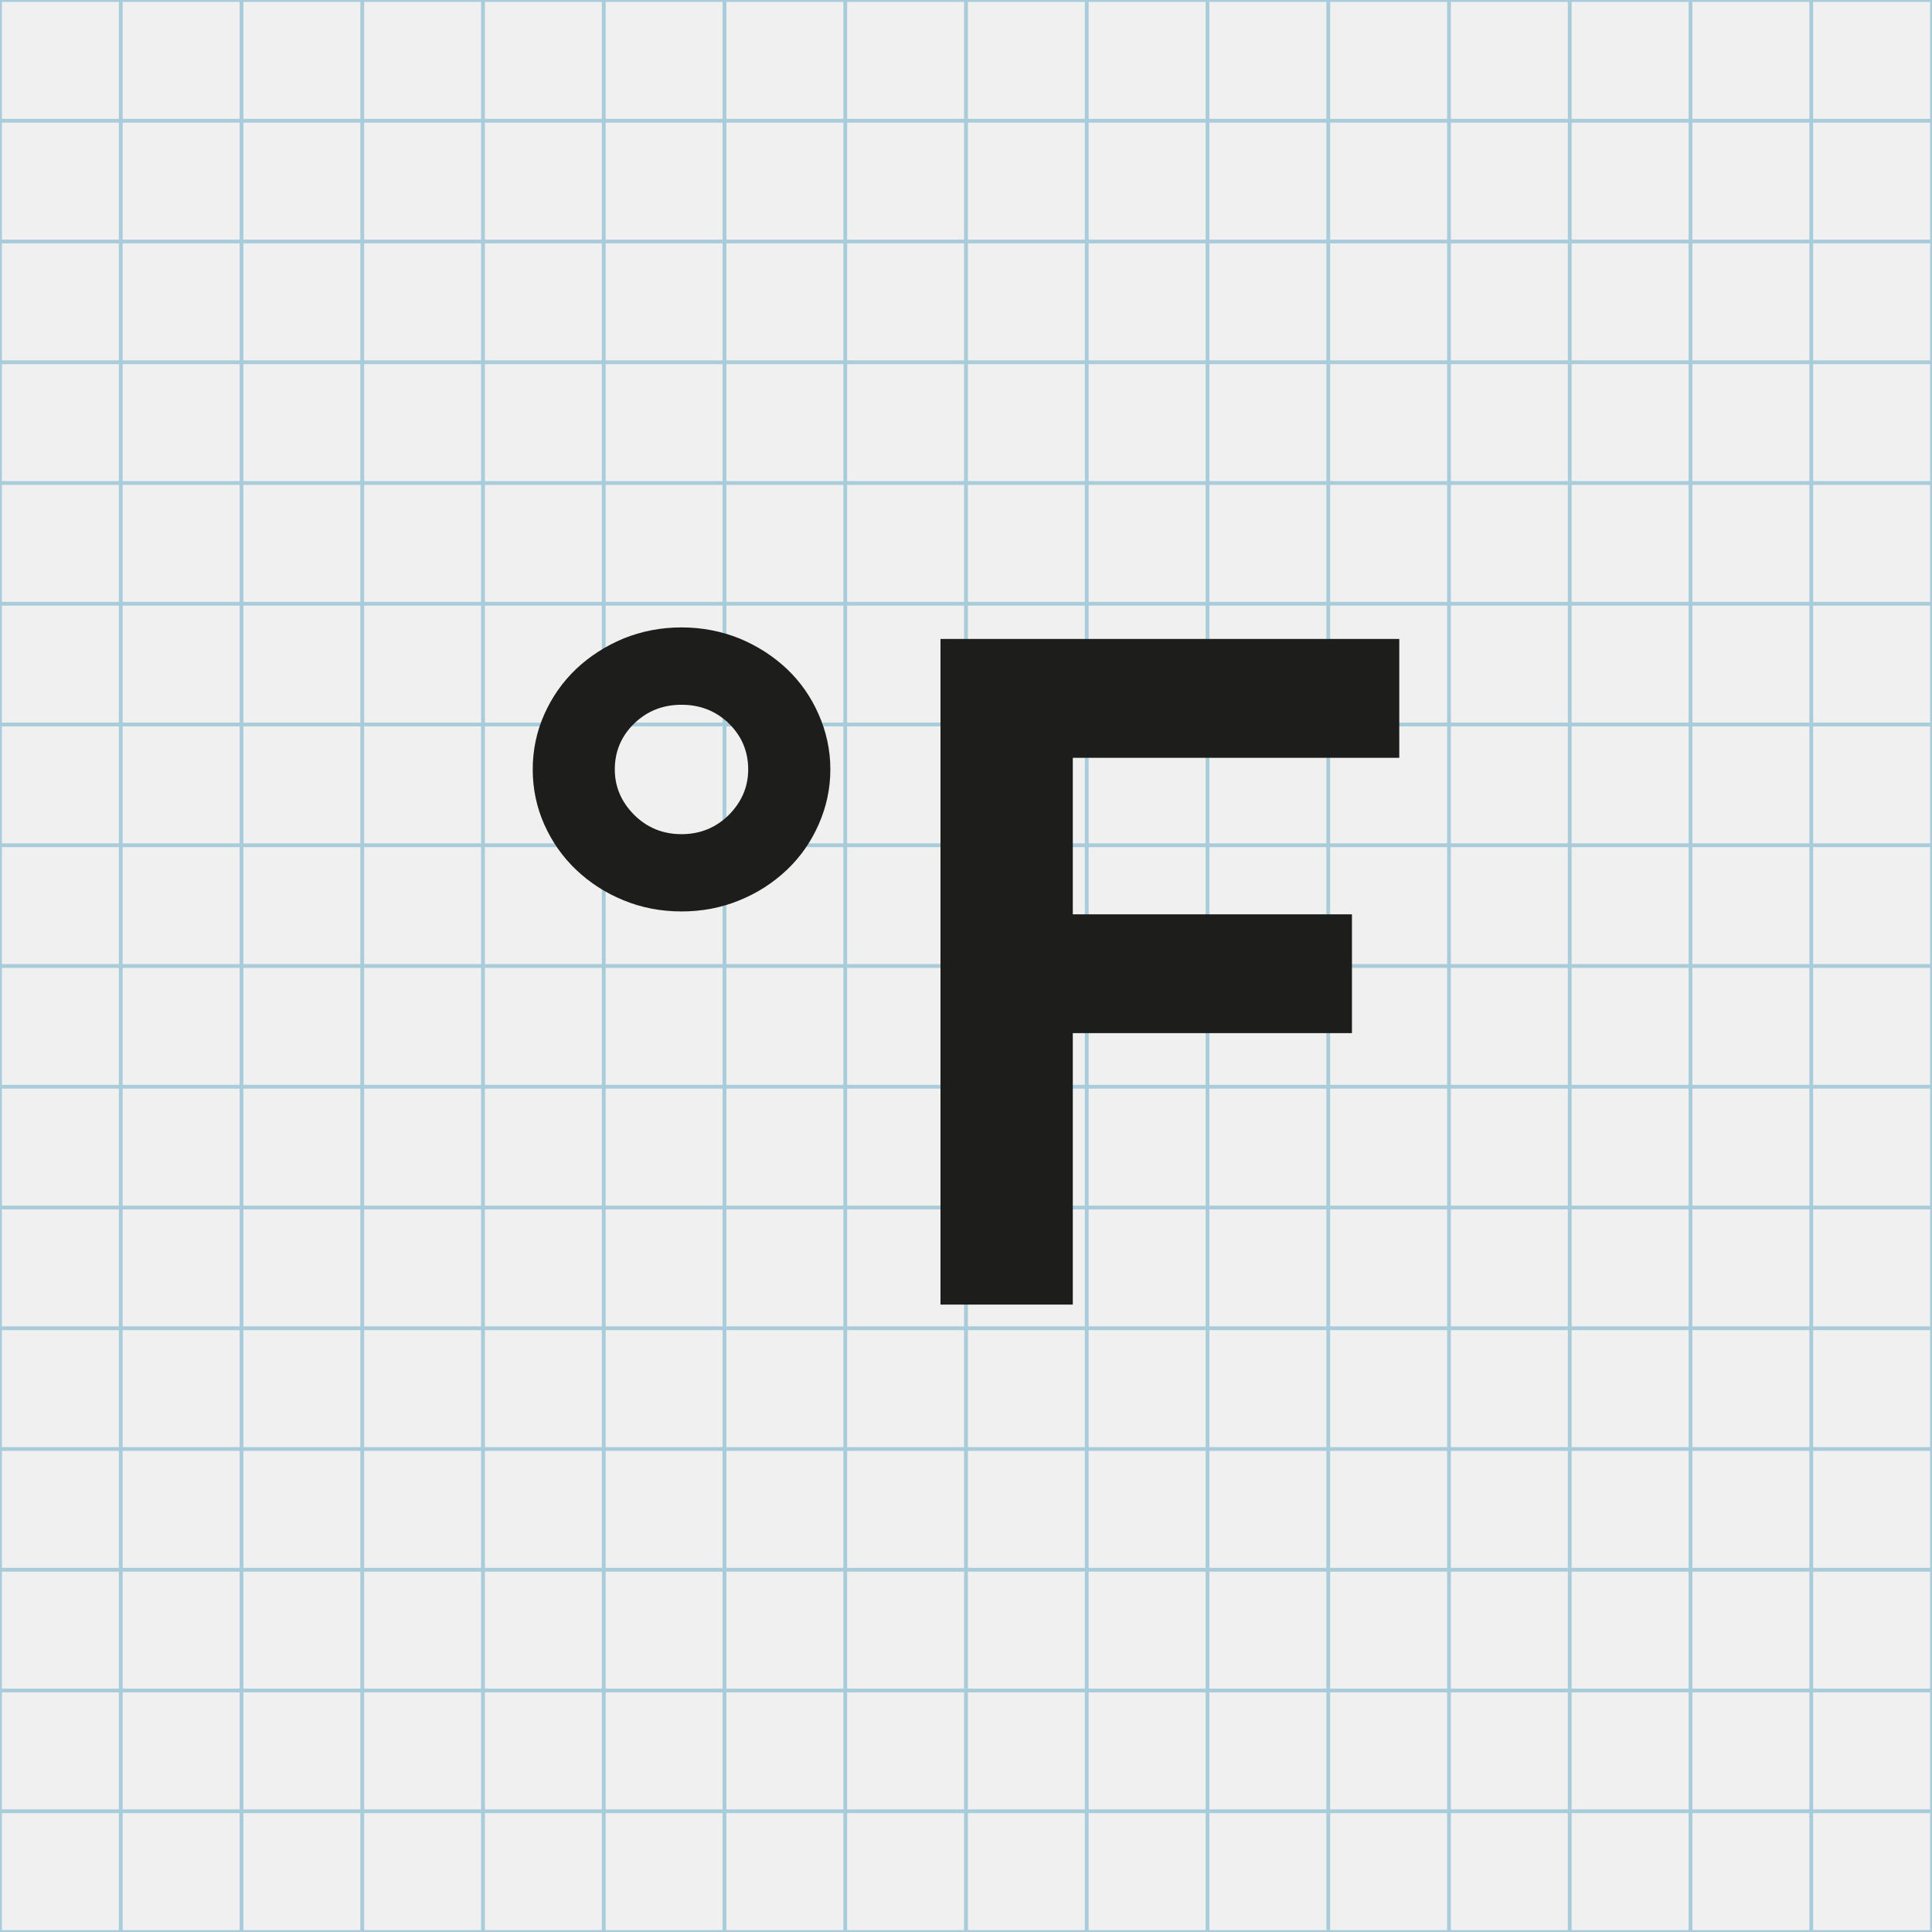
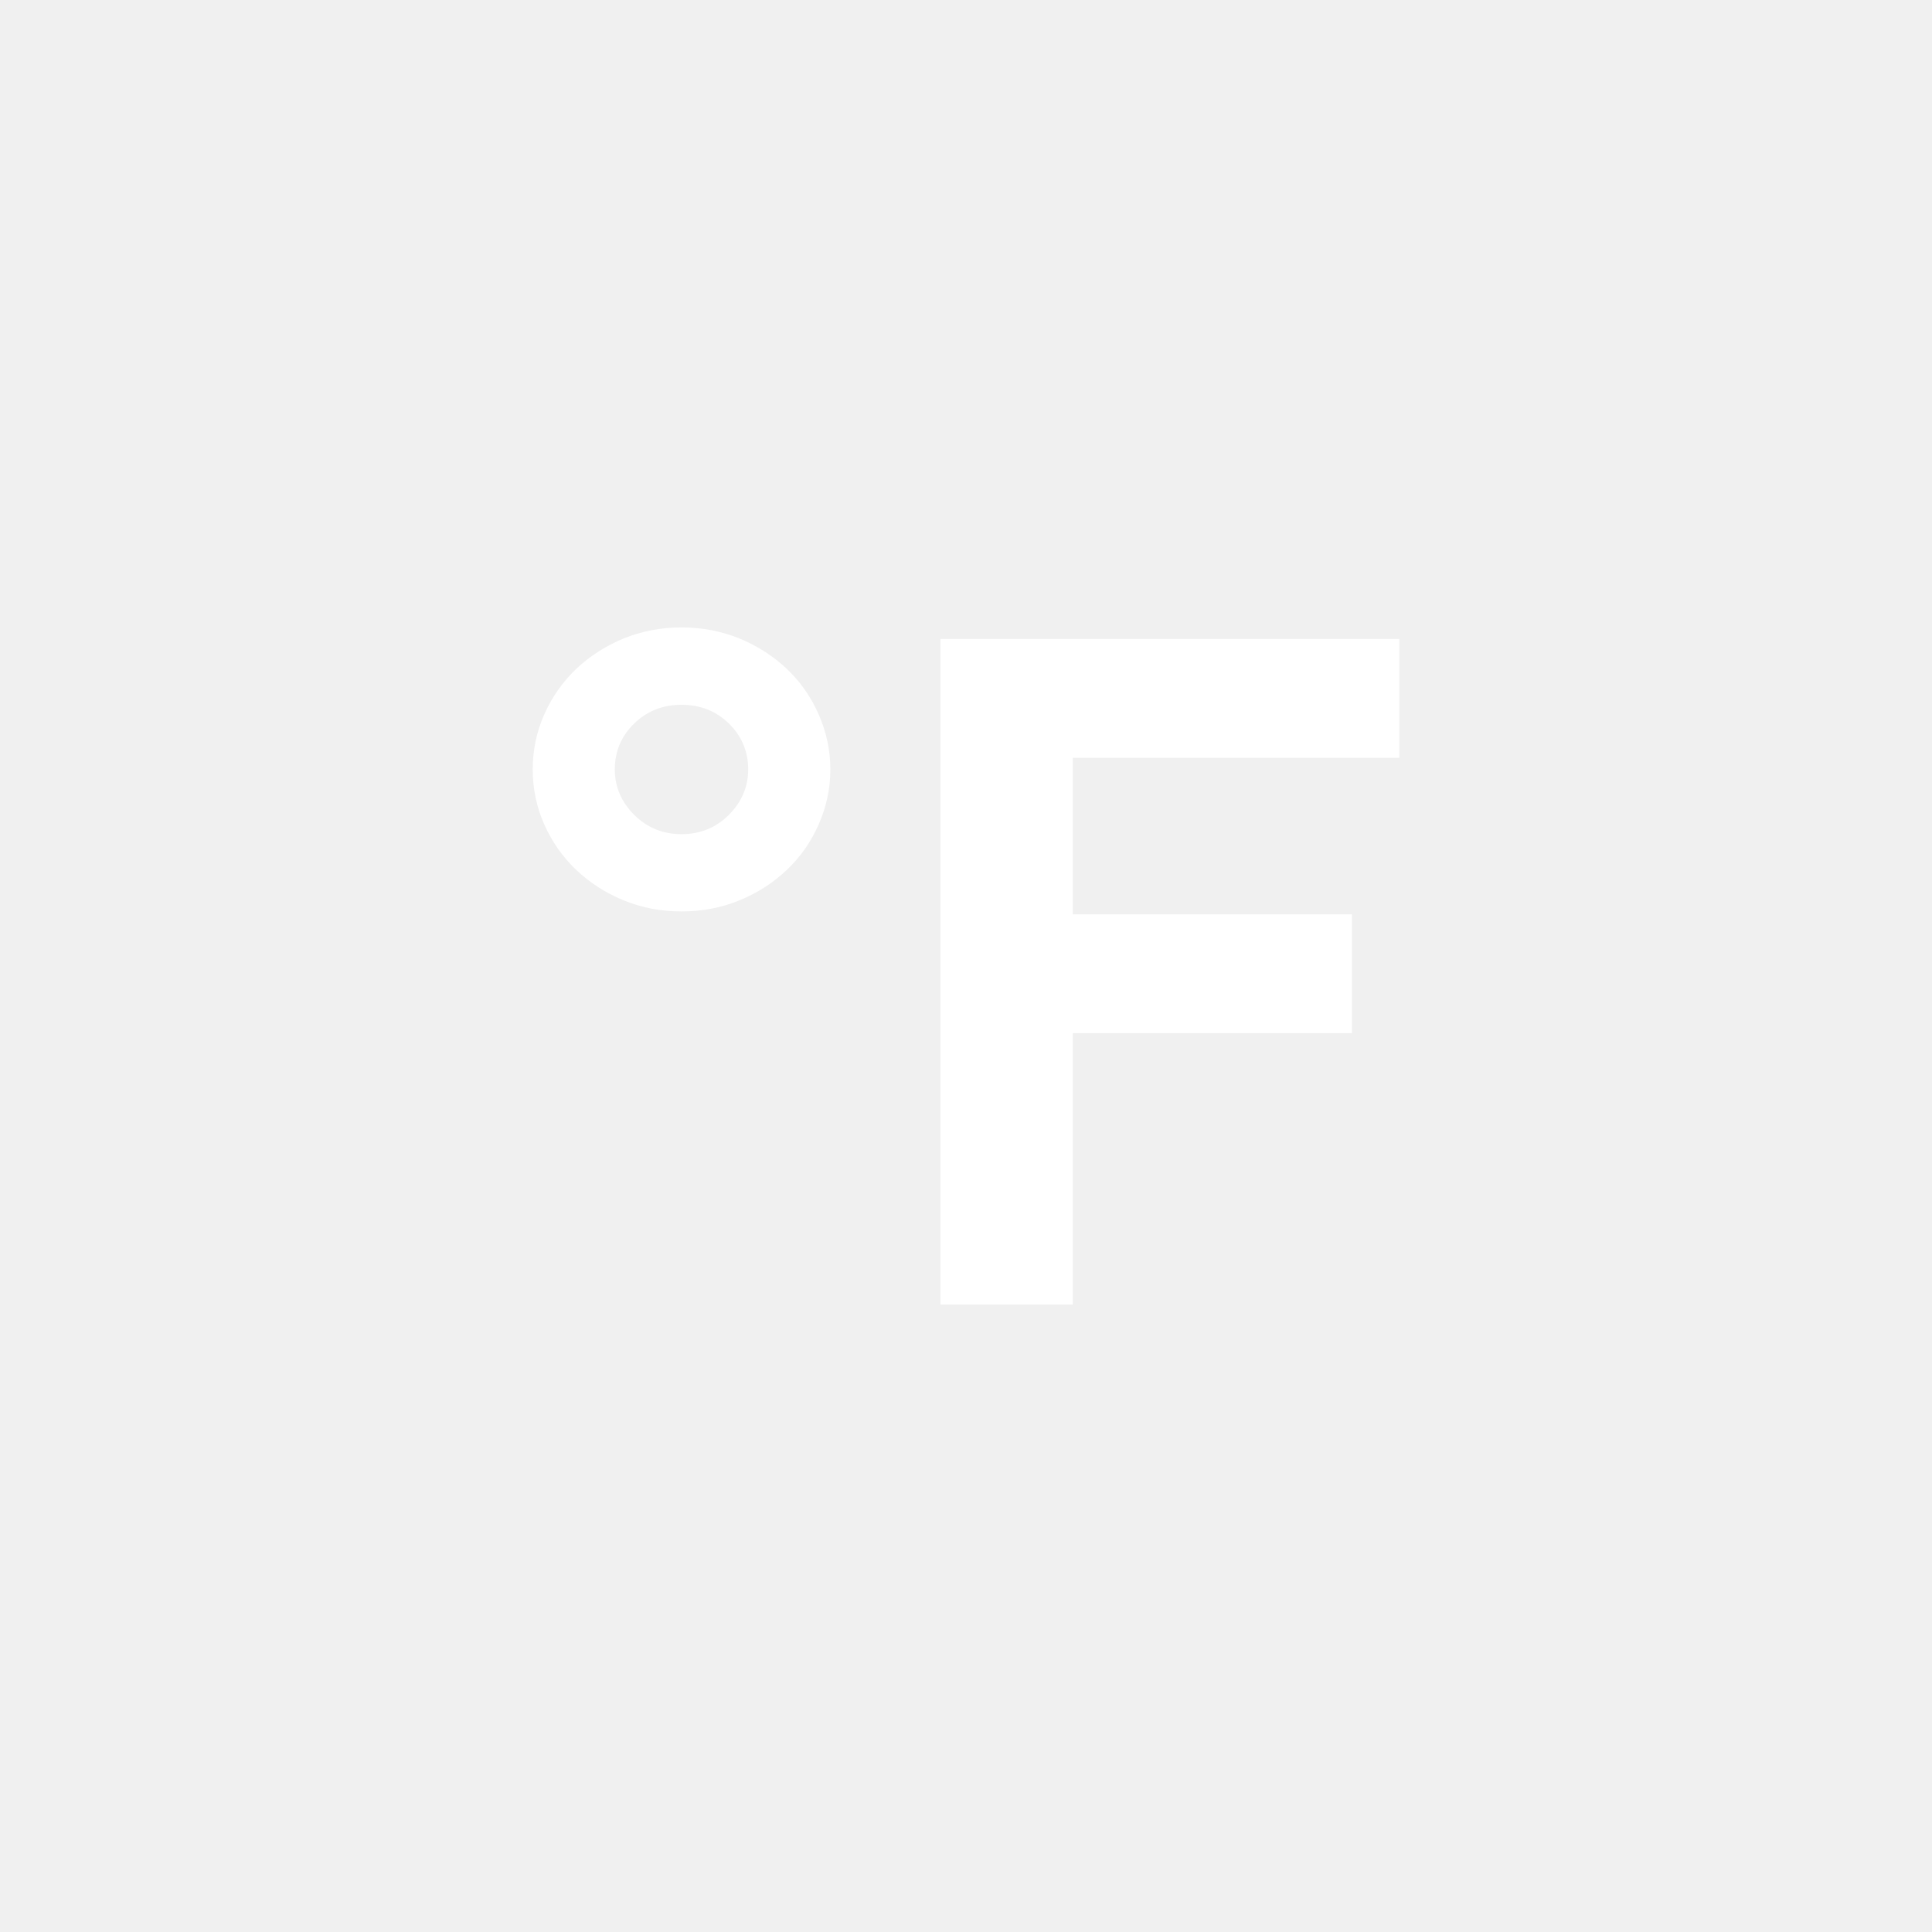
<svg xmlns="http://www.w3.org/2000/svg" version="1.1" id="Layer_1" x="0px" y="0px" width="512px" height="512px" viewBox="0 0 512 512" enable-background="new 0 0 512 512" xml:space="preserve">
-   <g id="Grid_1_">
-     <g id="Layer_1_1_">
-       <g id="Grid">
-         <g>
-           <rect fill="none" stroke="#A9CCDB" stroke-miterlimit="10" width="512" height="512" />
-           <line fill="none" stroke="#A9CCDB" stroke-miterlimit="10" x1="0" y1="480" x2="512" y2="480" />
-           <line fill="none" stroke="#A9CCDB" stroke-miterlimit="10" x1="0" y1="448" x2="512" y2="448" />
-           <line fill="none" stroke="#A9CCDB" stroke-miterlimit="10" x1="0" y1="416" x2="512" y2="416" />
-           <line fill="none" stroke="#A9CCDB" stroke-miterlimit="10" x1="0" y1="384" x2="512" y2="384" />
-           <line fill="none" stroke="#A9CCDB" stroke-miterlimit="10" x1="0" y1="352" x2="512" y2="352" />
-           <line fill="none" stroke="#A9CCDB" stroke-miterlimit="10" x1="0" y1="320" x2="512" y2="320" />
-           <line fill="none" stroke="#A9CCDB" stroke-miterlimit="10" x1="0" y1="288" x2="512" y2="288" />
-           <line fill="none" stroke="#A9CCDB" stroke-miterlimit="10" x1="0" y1="256" x2="512" y2="256" />
-           <line fill="none" stroke="#A9CCDB" stroke-miterlimit="10" x1="0" y1="224" x2="512" y2="224" />
-           <line fill="none" stroke="#A9CCDB" stroke-miterlimit="10" x1="0" y1="192" x2="512" y2="192" />
-           <line fill="none" stroke="#A9CCDB" stroke-miterlimit="10" x1="0" y1="160" x2="512" y2="160" />
-           <line fill="none" stroke="#A9CCDB" stroke-miterlimit="10" x1="0" y1="128" x2="512" y2="128" />
-           <line fill="none" stroke="#A9CCDB" stroke-miterlimit="10" x1="0" y1="96" x2="512" y2="96" />
-           <line fill="none" stroke="#A9CCDB" stroke-miterlimit="10" x1="0" y1="64" x2="512" y2="64" />
-           <line fill="none" stroke="#A9CCDB" stroke-miterlimit="10" x1="0" y1="32" x2="512" y2="32" />
-           <line fill="none" stroke="#A9CCDB" stroke-miterlimit="10" x1="480" y1="0" x2="480" y2="512" />
-           <line fill="none" stroke="#A9CCDB" stroke-miterlimit="10" x1="448" y1="0" x2="448" y2="512" />
-           <line fill="none" stroke="#A9CCDB" stroke-miterlimit="10" x1="416" y1="0" x2="416" y2="512" />
-           <line fill="none" stroke="#A9CCDB" stroke-miterlimit="10" x1="384" y1="0" x2="384" y2="512" />
-           <line fill="none" stroke="#A9CCDB" stroke-miterlimit="10" x1="352" y1="0" x2="352" y2="512" />
-           <line fill="none" stroke="#A9CCDB" stroke-miterlimit="10" x1="320" y1="0" x2="320" y2="512" />
-           <line fill="none" stroke="#A9CCDB" stroke-miterlimit="10" x1="288" y1="0" x2="288" y2="512" />
-           <line fill="none" stroke="#A9CCDB" stroke-miterlimit="10" x1="256" y1="0" x2="256" y2="512" />
-           <line fill="none" stroke="#A9CCDB" stroke-miterlimit="10" x1="224" y1="0" x2="224" y2="512" />
-           <line fill="none" stroke="#A9CCDB" stroke-miterlimit="10" x1="192" y1="0" x2="192" y2="512" />
-           <line fill="none" stroke="#A9CCDB" stroke-miterlimit="10" x1="160" y1="0" x2="160" y2="512" />
-           <line fill="none" stroke="#A9CCDB" stroke-miterlimit="10" x1="128" y1="0" x2="128" y2="512" />
-           <line fill="none" stroke="#A9CCDB" stroke-miterlimit="10" x1="96" y1="0" x2="96" y2="512" />
-           <line fill="none" stroke="#A9CCDB" stroke-miterlimit="10" x1="64" y1="0" x2="64" y2="512" />
-           <line fill="none" stroke="#A9CCDB" stroke-miterlimit="10" x1="32" y1="0" x2="32" y2="512" />
-         </g>
-       </g>
-     </g>
-   </g>
-   <g>
-     <g>
-       <path fill="#1D1D1B" d="M208.531,177.271c-3.604-3.396-7.791-6.084-12.541-8.062c-4.812-1.938-9.938-2.938-15.375-2.938    c-5.459,0-10.584,1-15.375,2.938c-4.75,1.979-8.938,4.667-12.542,8.062c-3.583,3.416-6.396,7.416-8.459,12.041    c-2.042,4.605-3.062,9.479-3.062,14.584c0,5.125,1.02,10,3.062,14.604c2.063,4.604,4.876,8.625,8.459,12.021    c3.604,3.416,7.792,6.125,12.542,8.062c4.791,1.979,9.916,2.958,15.375,2.958c5.438,0,10.562-0.979,15.375-2.958    c4.75-1.938,8.938-4.646,12.541-8.062c3.584-3.396,6.396-7.417,8.416-12.021c2.042-4.604,3.105-9.479,3.105-14.604    c0-5.104-1.063-9.979-3.105-14.584C214.927,184.687,212.115,180.687,208.531,177.271z M193.177,215.937    c-3.438,3.417-7.625,5.126-12.562,5.126s-9.125-1.709-12.562-5.126c-3.396-3.416-5.125-7.416-5.125-12.041    c0-4.75,1.729-8.833,5.125-12.146c3.438-3.333,7.625-4.979,12.562-4.979s9.125,1.646,12.562,4.979    c3.374,3.312,5.104,7.396,5.104,12.146C198.281,208.521,196.551,212.521,193.177,215.937z M370.822,200.833v-31.5H249.24v176.396    h35.063v-71.938h73.979v-31.479h-73.979v-41.479H370.822z" />
-     </g>
-   </g>
+   <path fill="white" d="M208.531,177.271c-3.604-3.396-7.791-6.084-12.541-8.062c-4.812-1.938-9.938-2.938-15.375-2.938c-5.459,0-10.584,1-15.375,2.938c-4.75,1.979-8.938,4.667-12.542,8.062c-3.583,3.416-6.396,7.416-8.459,12.041c-2.042,4.605-3.062,9.479-3.062,14.584c0,5.125,1.02,10,3.062,14.604c2.063,4.604,4.876,8.625,8.459,12.021c3.604,3.416,7.792,6.125,12.542,8.062c4.791,1.979,9.916,2.958,15.375,2.958c5.438,0,10.562-0.979,15.375-2.958c4.75-1.938,8.938-4.646,12.541-8.062c3.584-3.396,6.396-7.417,8.416-12.021c2.042-4.604,3.105-9.479,3.105-14.604c0-5.104-1.063-9.979-3.105-14.584C214.927,184.687,212.115,180.687,208.531,177.271z M193.177,215.937c-3.438,3.417-7.625,5.126-12.562,5.126s-9.125-1.709-12.562-5.126c-3.396-3.416-5.125-7.416-5.125-12.041c0-4.75,1.729-8.833,5.125-12.146c3.438-3.333,7.625-4.979,12.562-4.979s9.125,1.646,12.562,4.979c3.374,3.312,5.104,7.396,5.104,12.146C198.281,208.521,196.551,212.521,193.177,215.937z M370.822,200.833v-31.5H249.24v176.396h35.063v-71.938h73.979v-31.479h-73.979v-41.479H370.822z" />
</svg>
